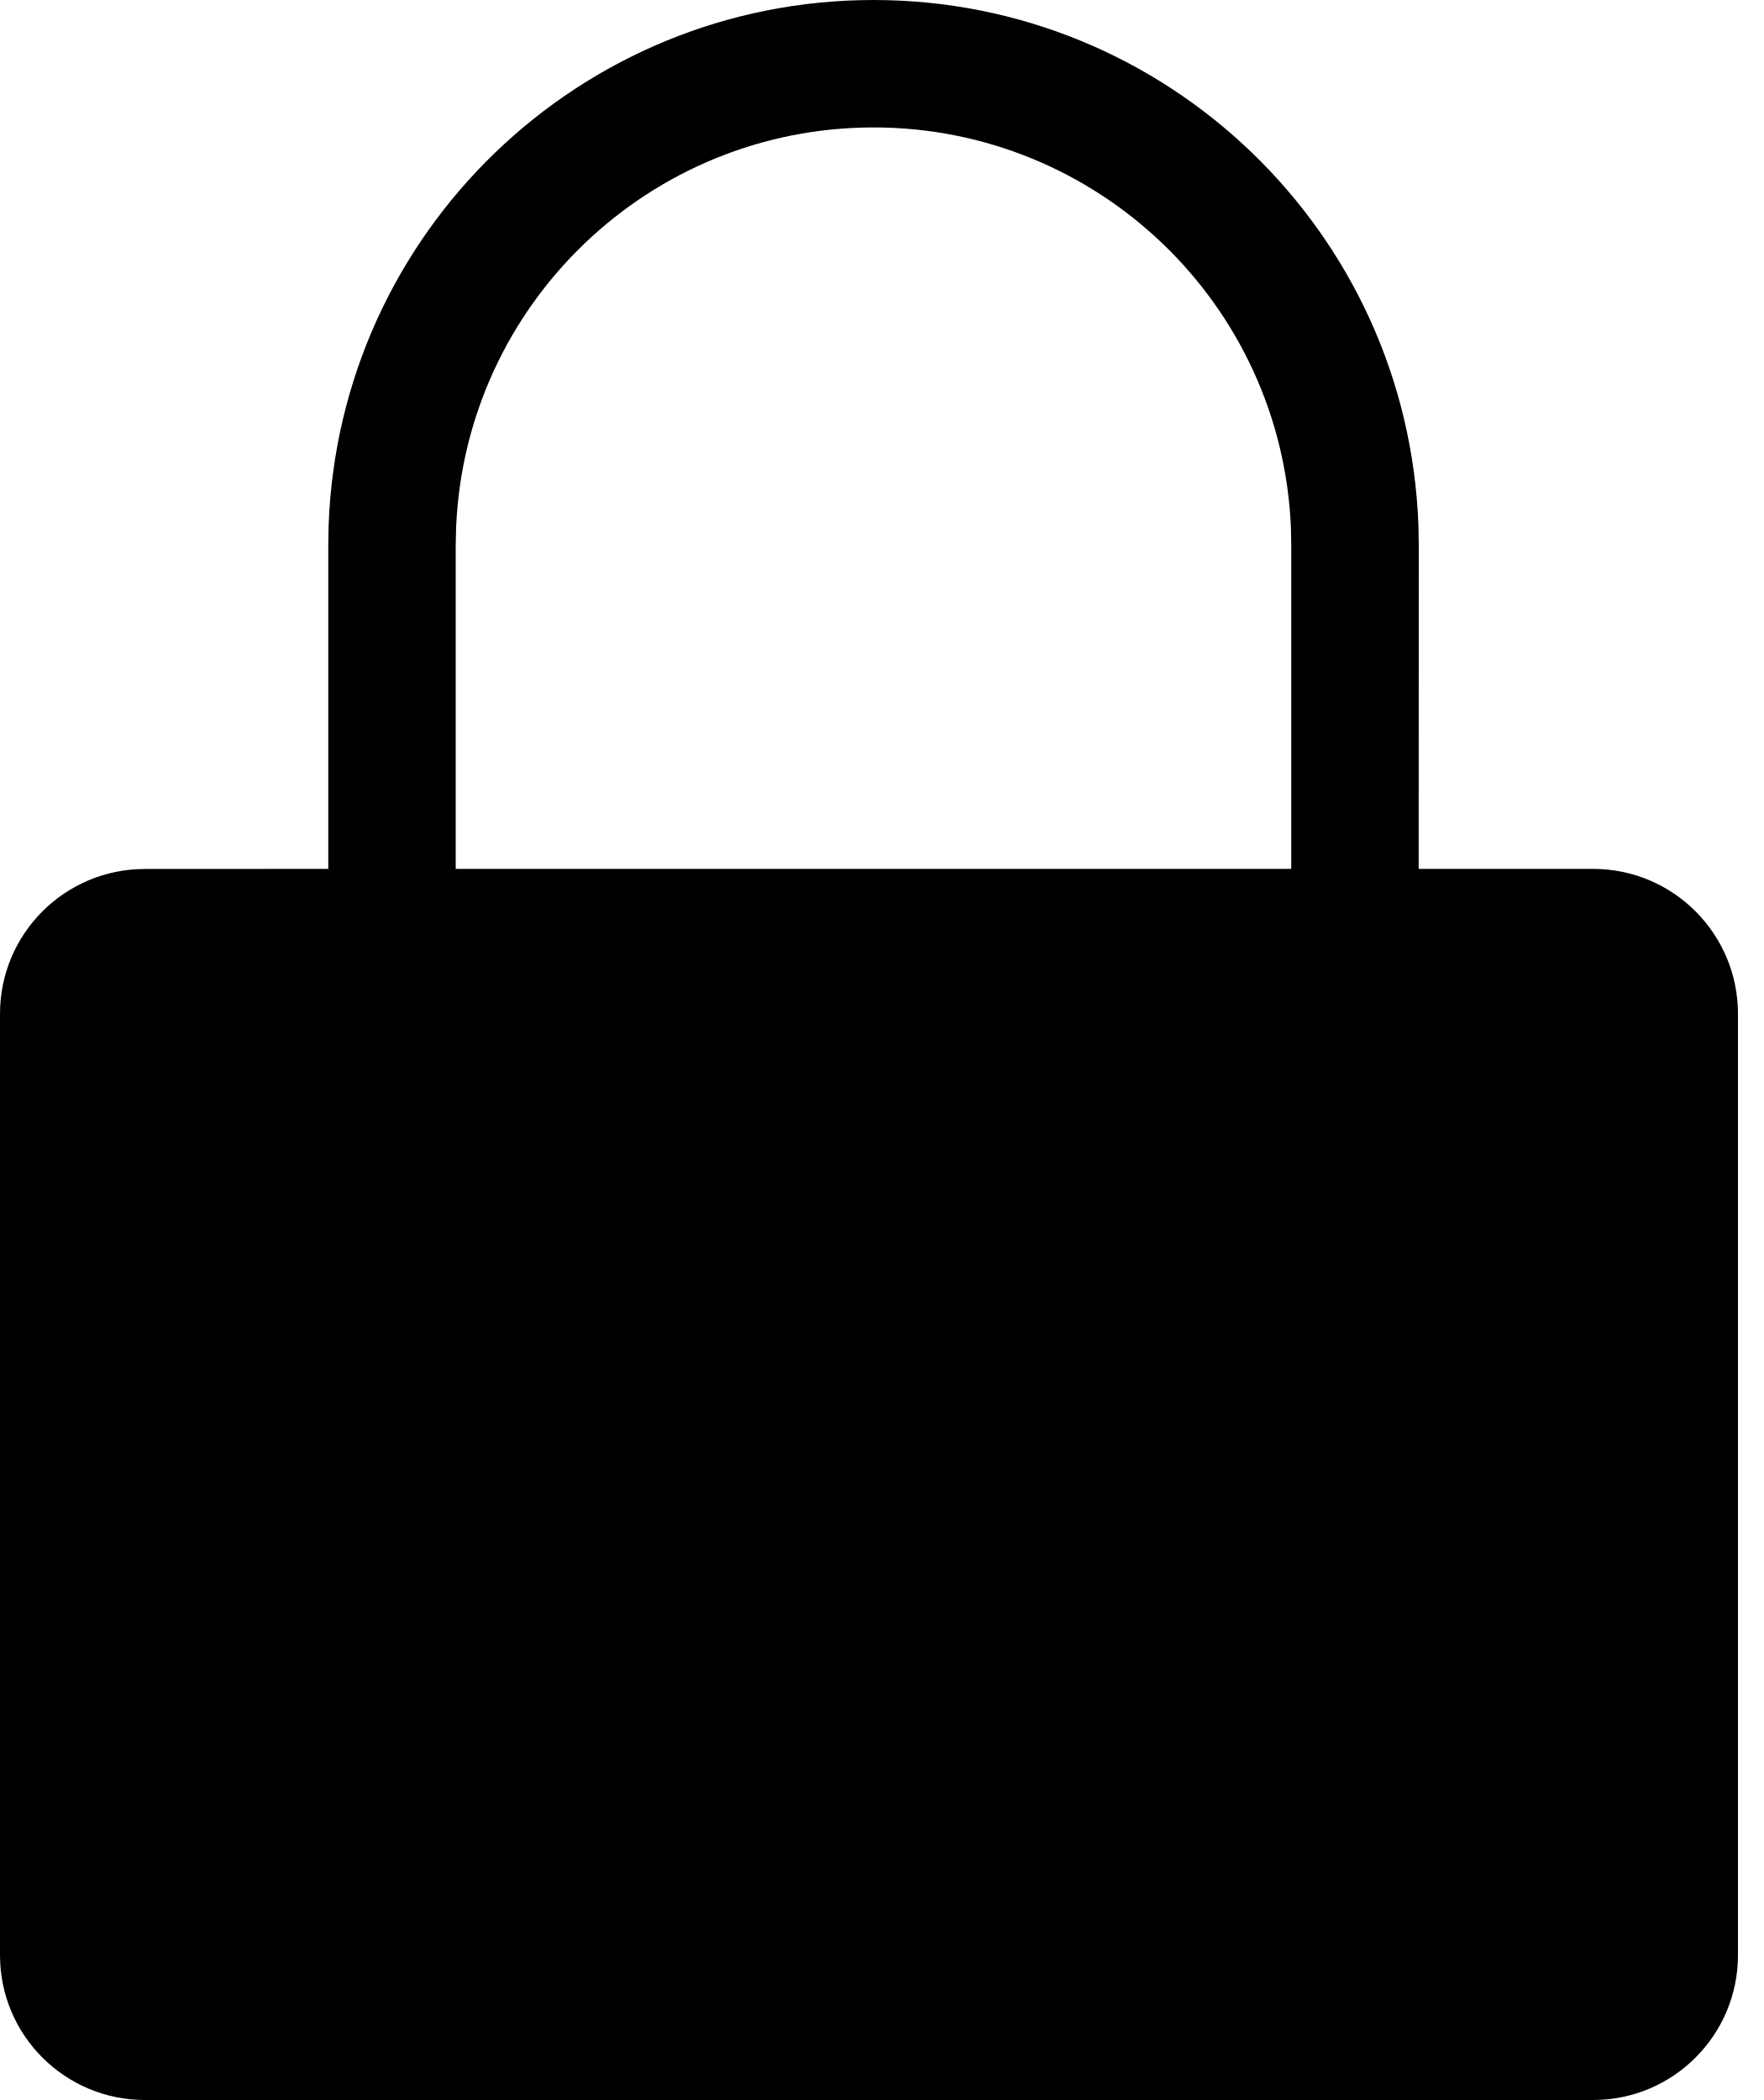
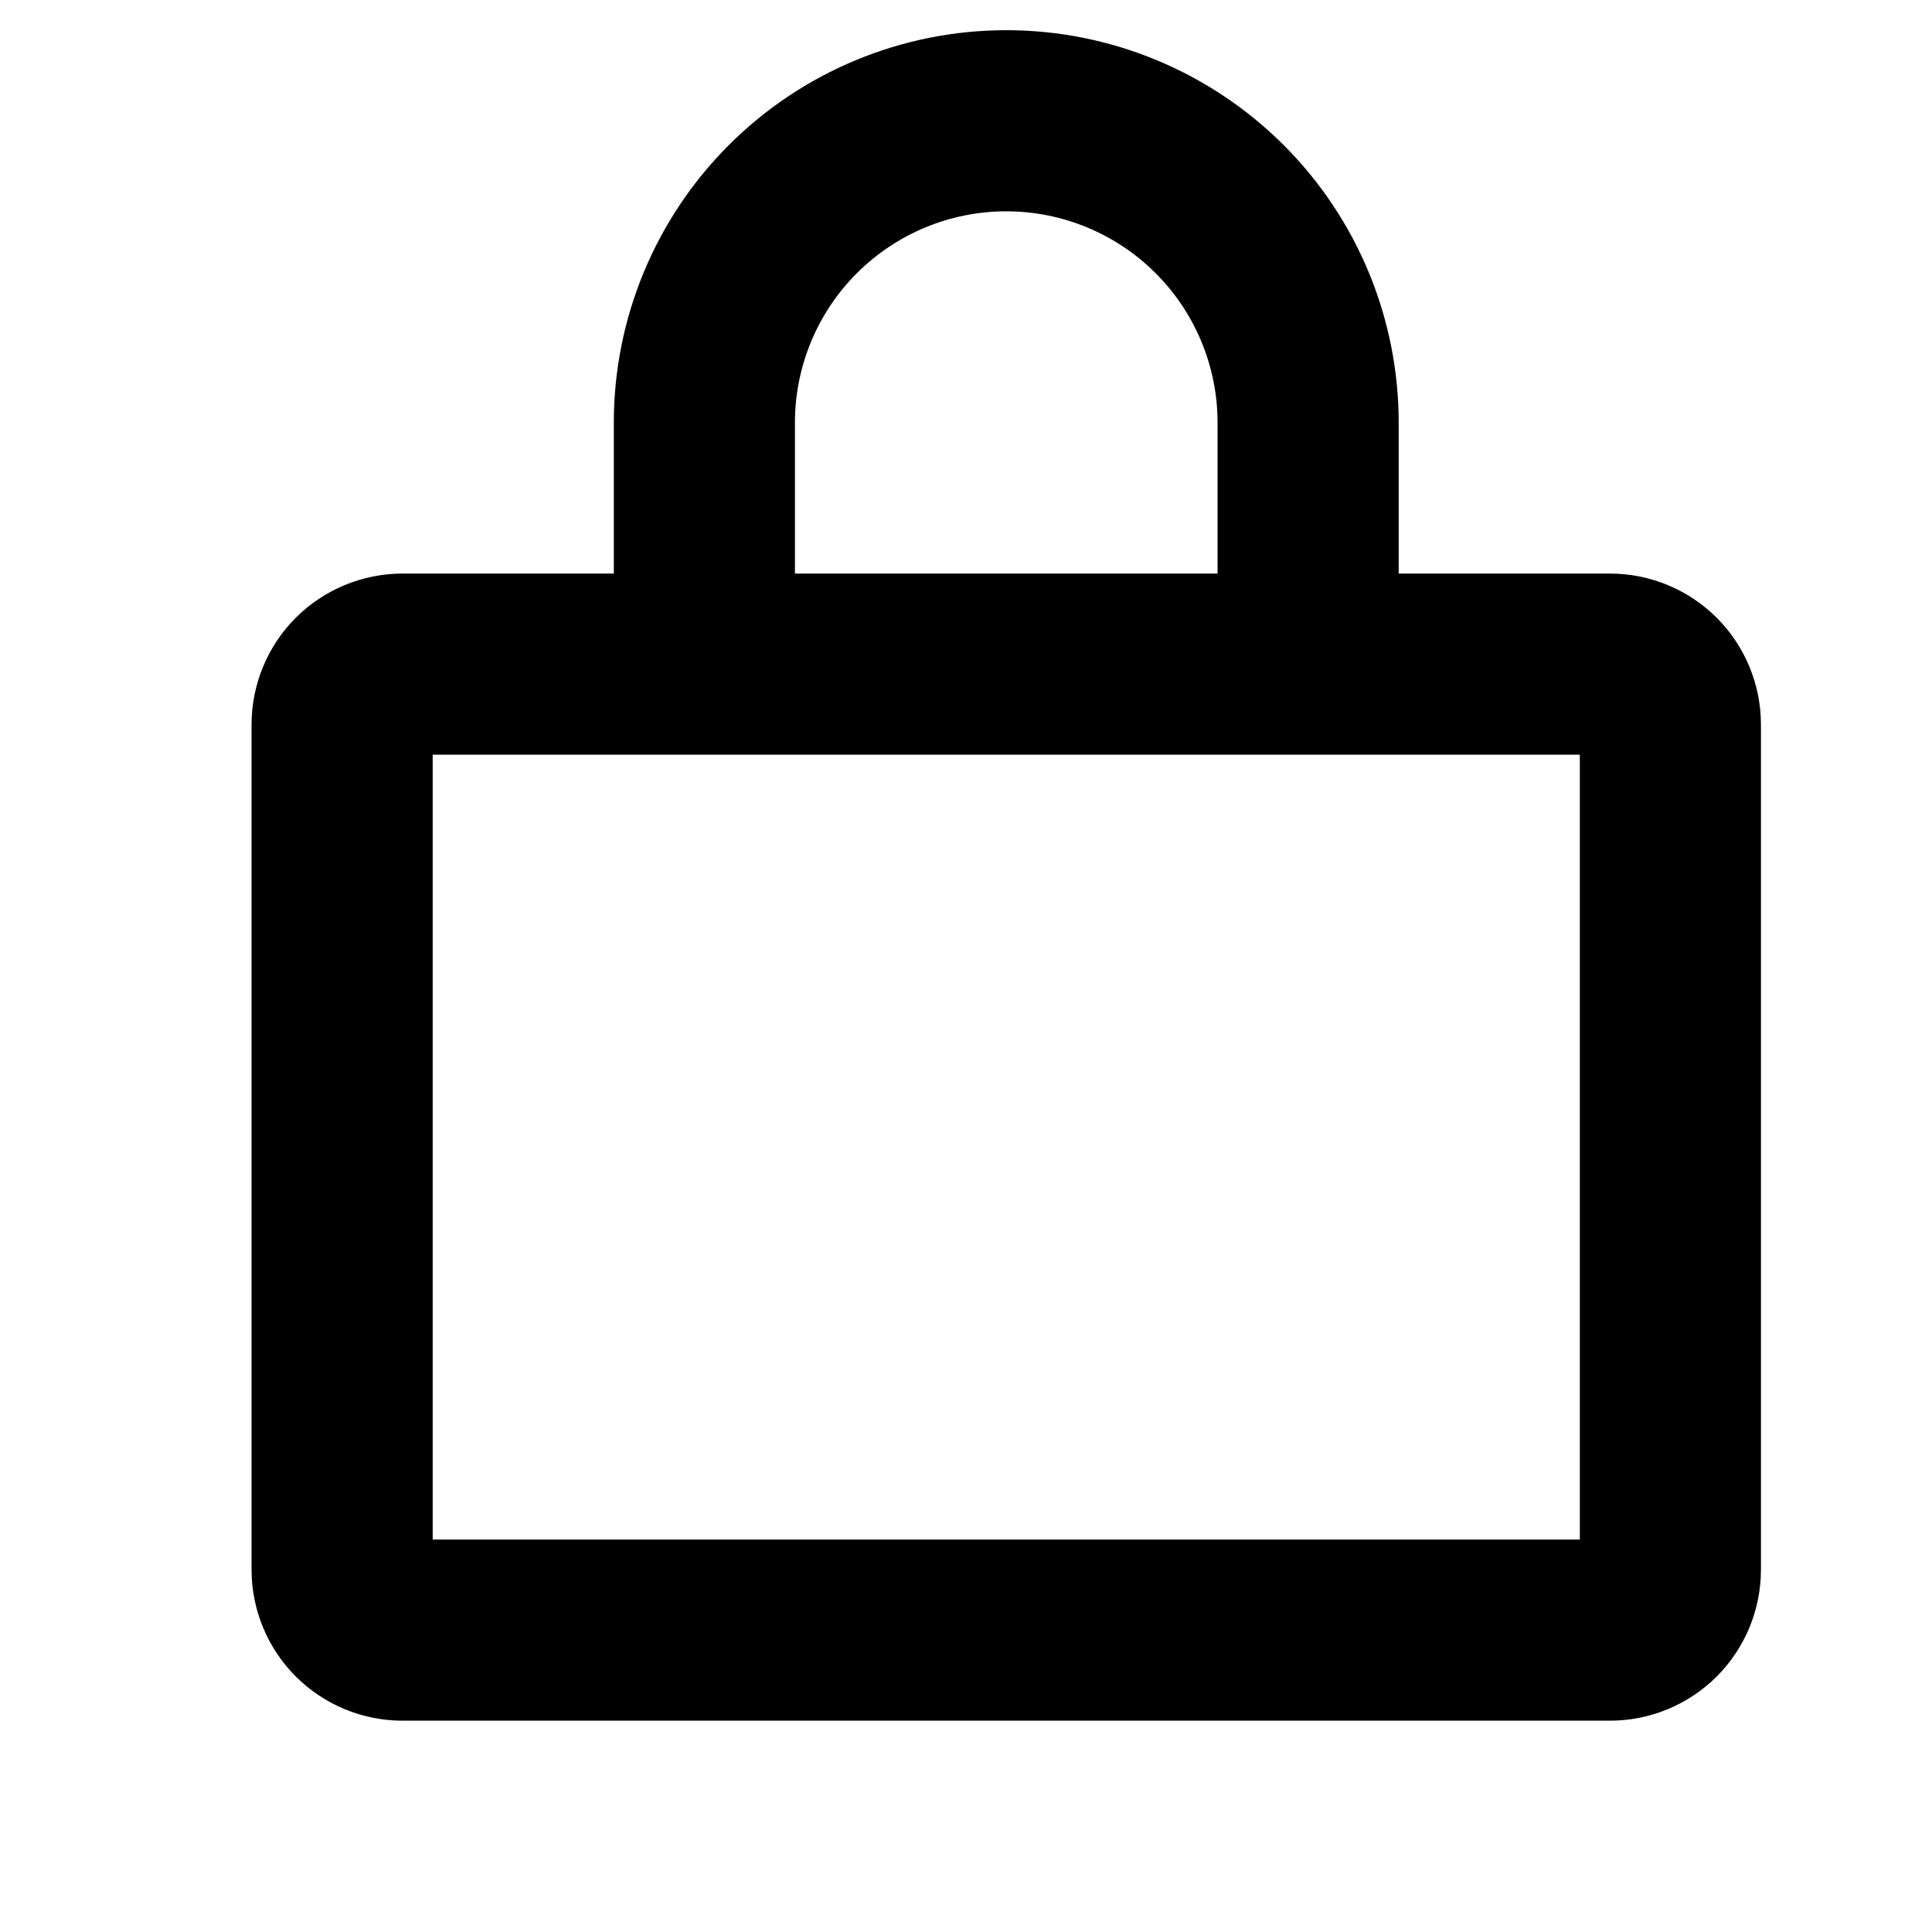
- <svg xmlns="http://www.w3.org/2000/svg" width="21" height="25" viewBox="0 0 21 25" aria-hidden="true" focusable="false">
-   <path d="M10.399 0a6.491 6.491 0 016.487 6.258l.004.233-.001 3.853h2.077c.952 0 1.724.773 1.724 1.725v11.207c0 .952-.772 1.724-1.724 1.724H1.724A1.724 1.724 0 010 23.276V12.069c0-.952.772-1.724 1.724-1.724l2.184-.001V6.491l.004-.233A6.491 6.491 0 0110.4 0zm0 1.517A4.974 4.974 0 005.43 6.275l-.005.216v3.853h9.947V6.491l-.004-.216a4.974 4.974 0 00-4.97-4.758z" fill-rule="evenodd" />
+ <svg xmlns="http://www.w3.org/2000/svg" width="24" height="24" viewBox="0 0 24 24" fill="none">
+   <path d="M20 7.125H17.375V5.25C17.375 3.957 16.861 2.717 15.947 1.803C15.033 0.889 13.793 0.375 12.5 0.375C11.207 0.375 9.967 0.889 9.053 1.803C8.139 2.717 7.625 3.957 7.625 5.25V7.125H5C4.503 7.125 4.026 7.323 3.674 7.674C3.323 8.026 3.125 8.503 3.125 9V19.5C3.125 19.997 3.323 20.474 3.674 20.826C4.026 21.177 4.503 21.375 5 21.375H20C20.497 21.375 20.974 21.177 21.326 20.826C21.677 20.474 21.875 19.997 21.875 19.5V9C21.875 8.503 21.677 8.026 21.326 7.674C20.974 7.323 20.497 7.125 20 7.125ZM9.875 5.25C9.875 4.554 10.152 3.886 10.644 3.394C11.136 2.902 11.804 2.625 12.5 2.625C13.196 2.625 13.864 2.902 14.356 3.394C14.848 3.886 15.125 4.554 15.125 5.25V7.125H9.875V5.25ZM19.625 19.125H5.375V9.375H19.625V19.125Z" fill="black" />
</svg>
